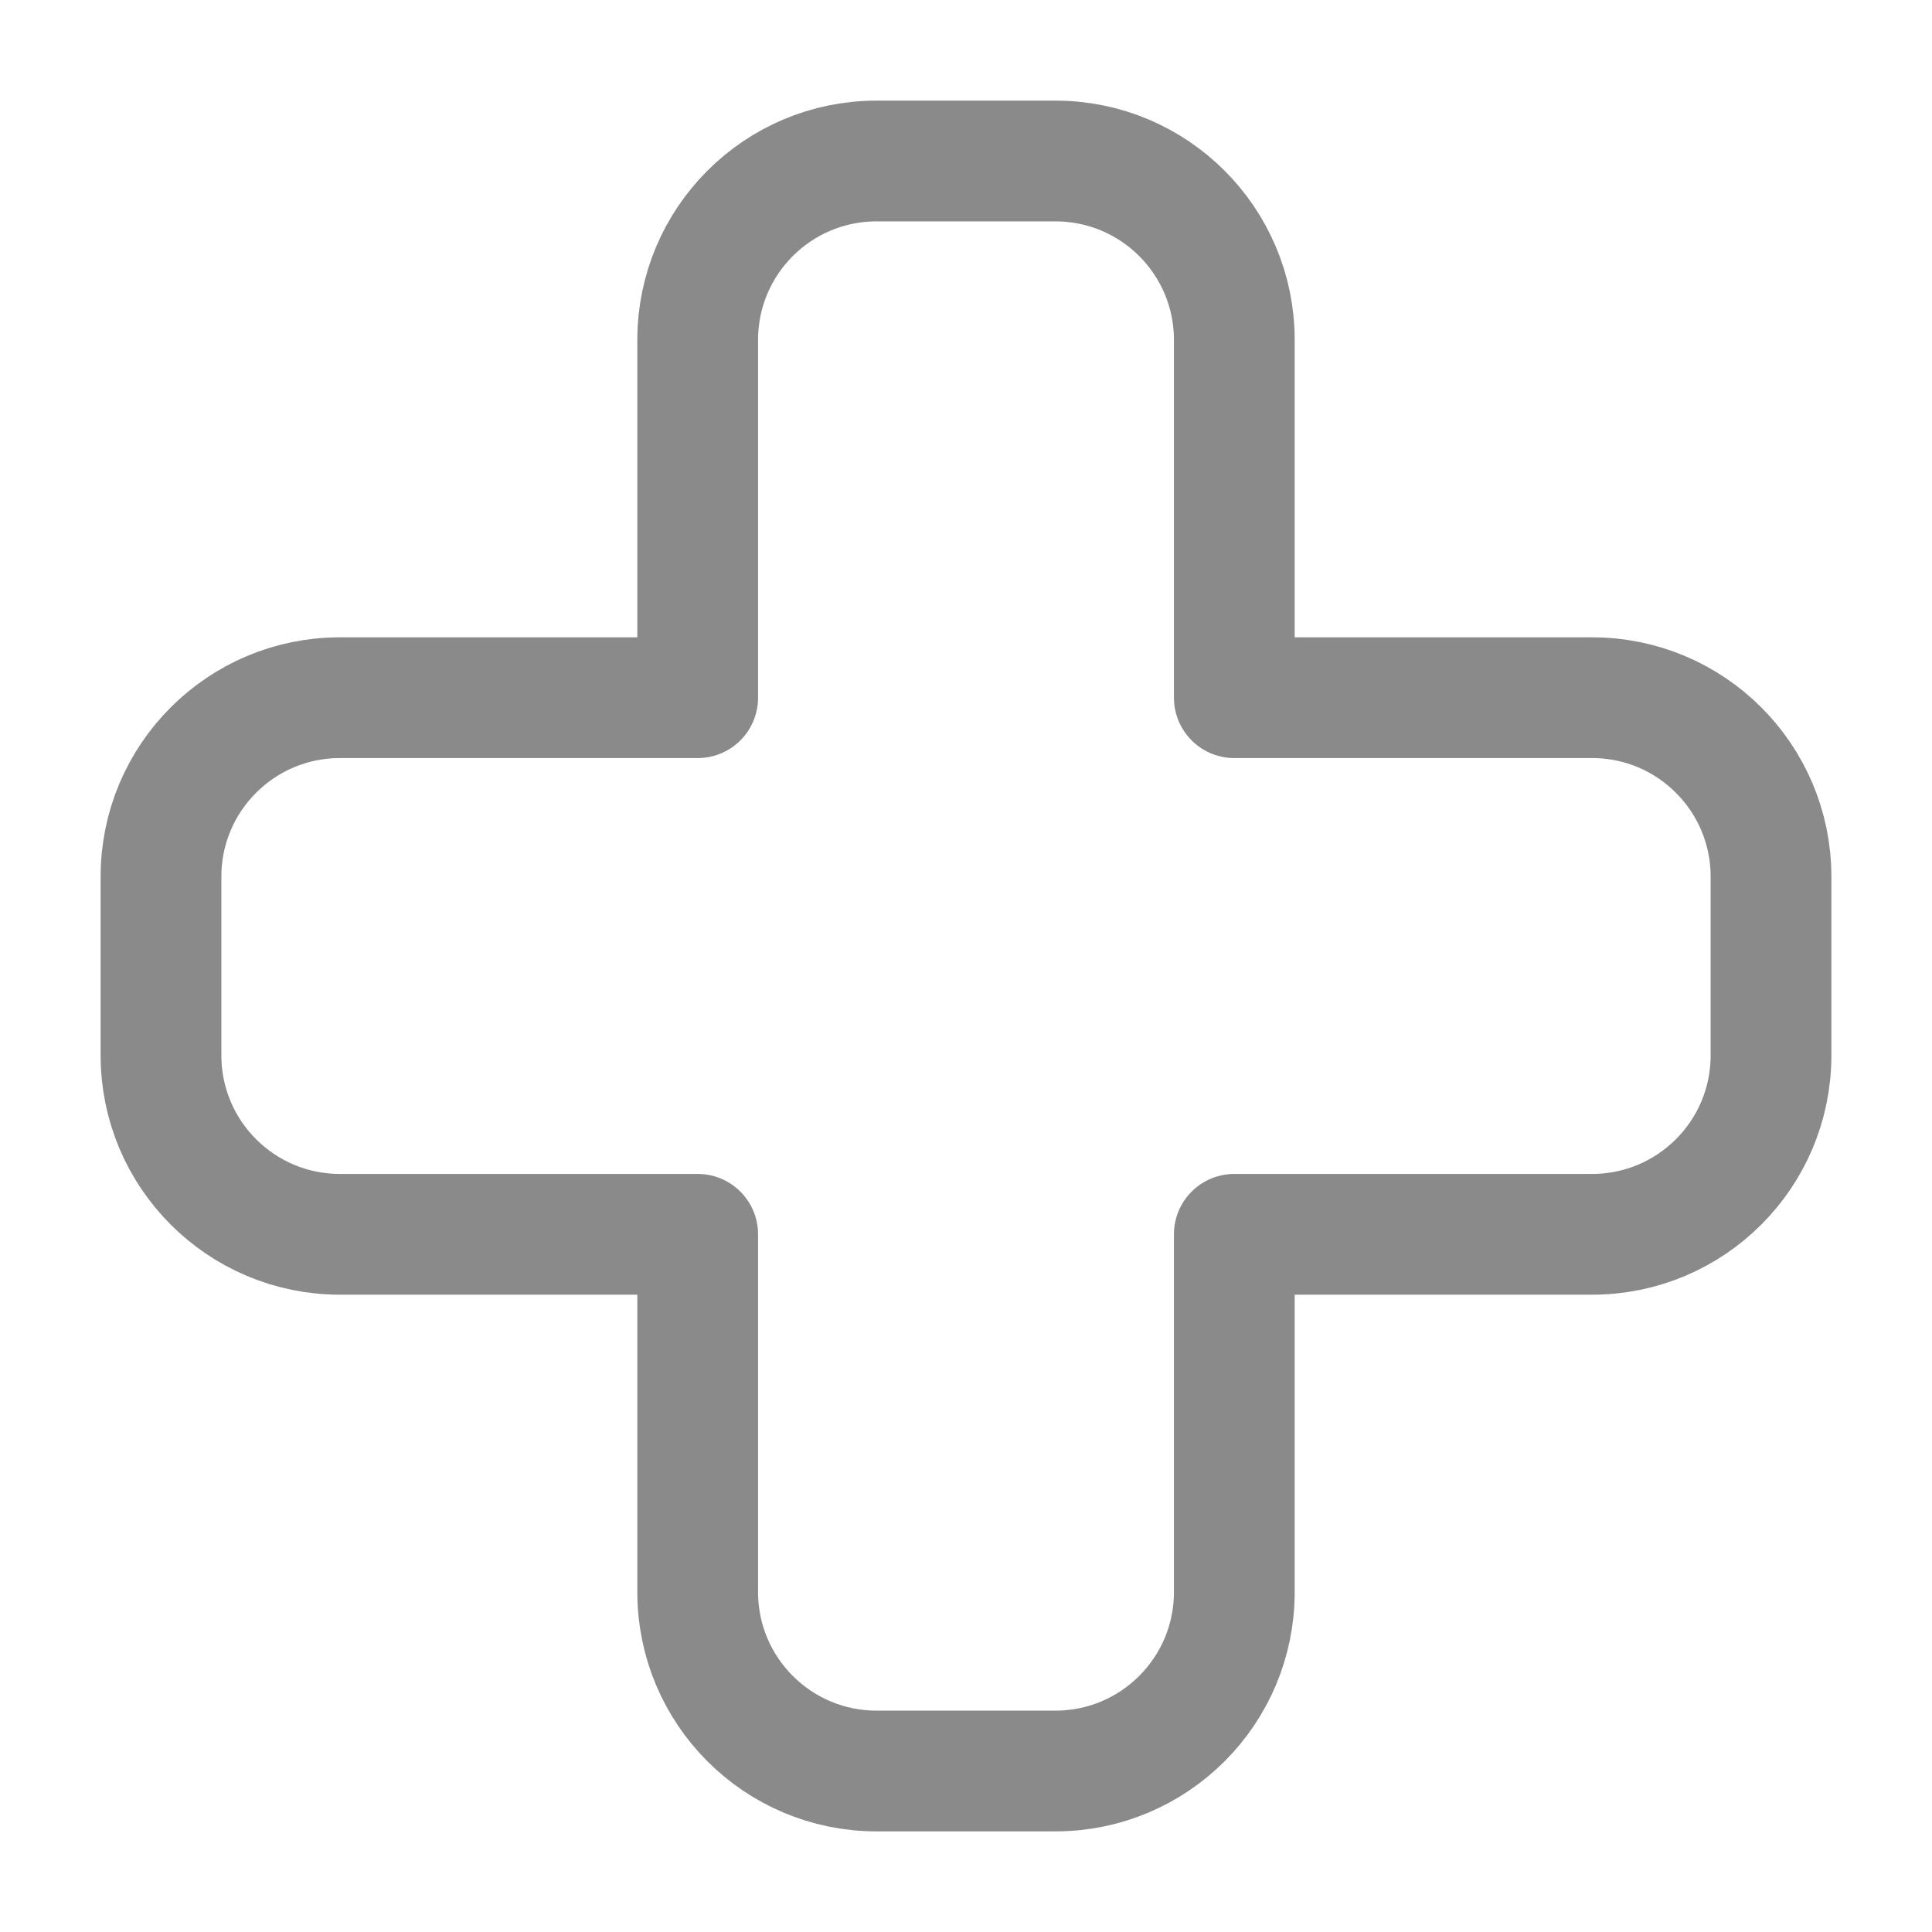
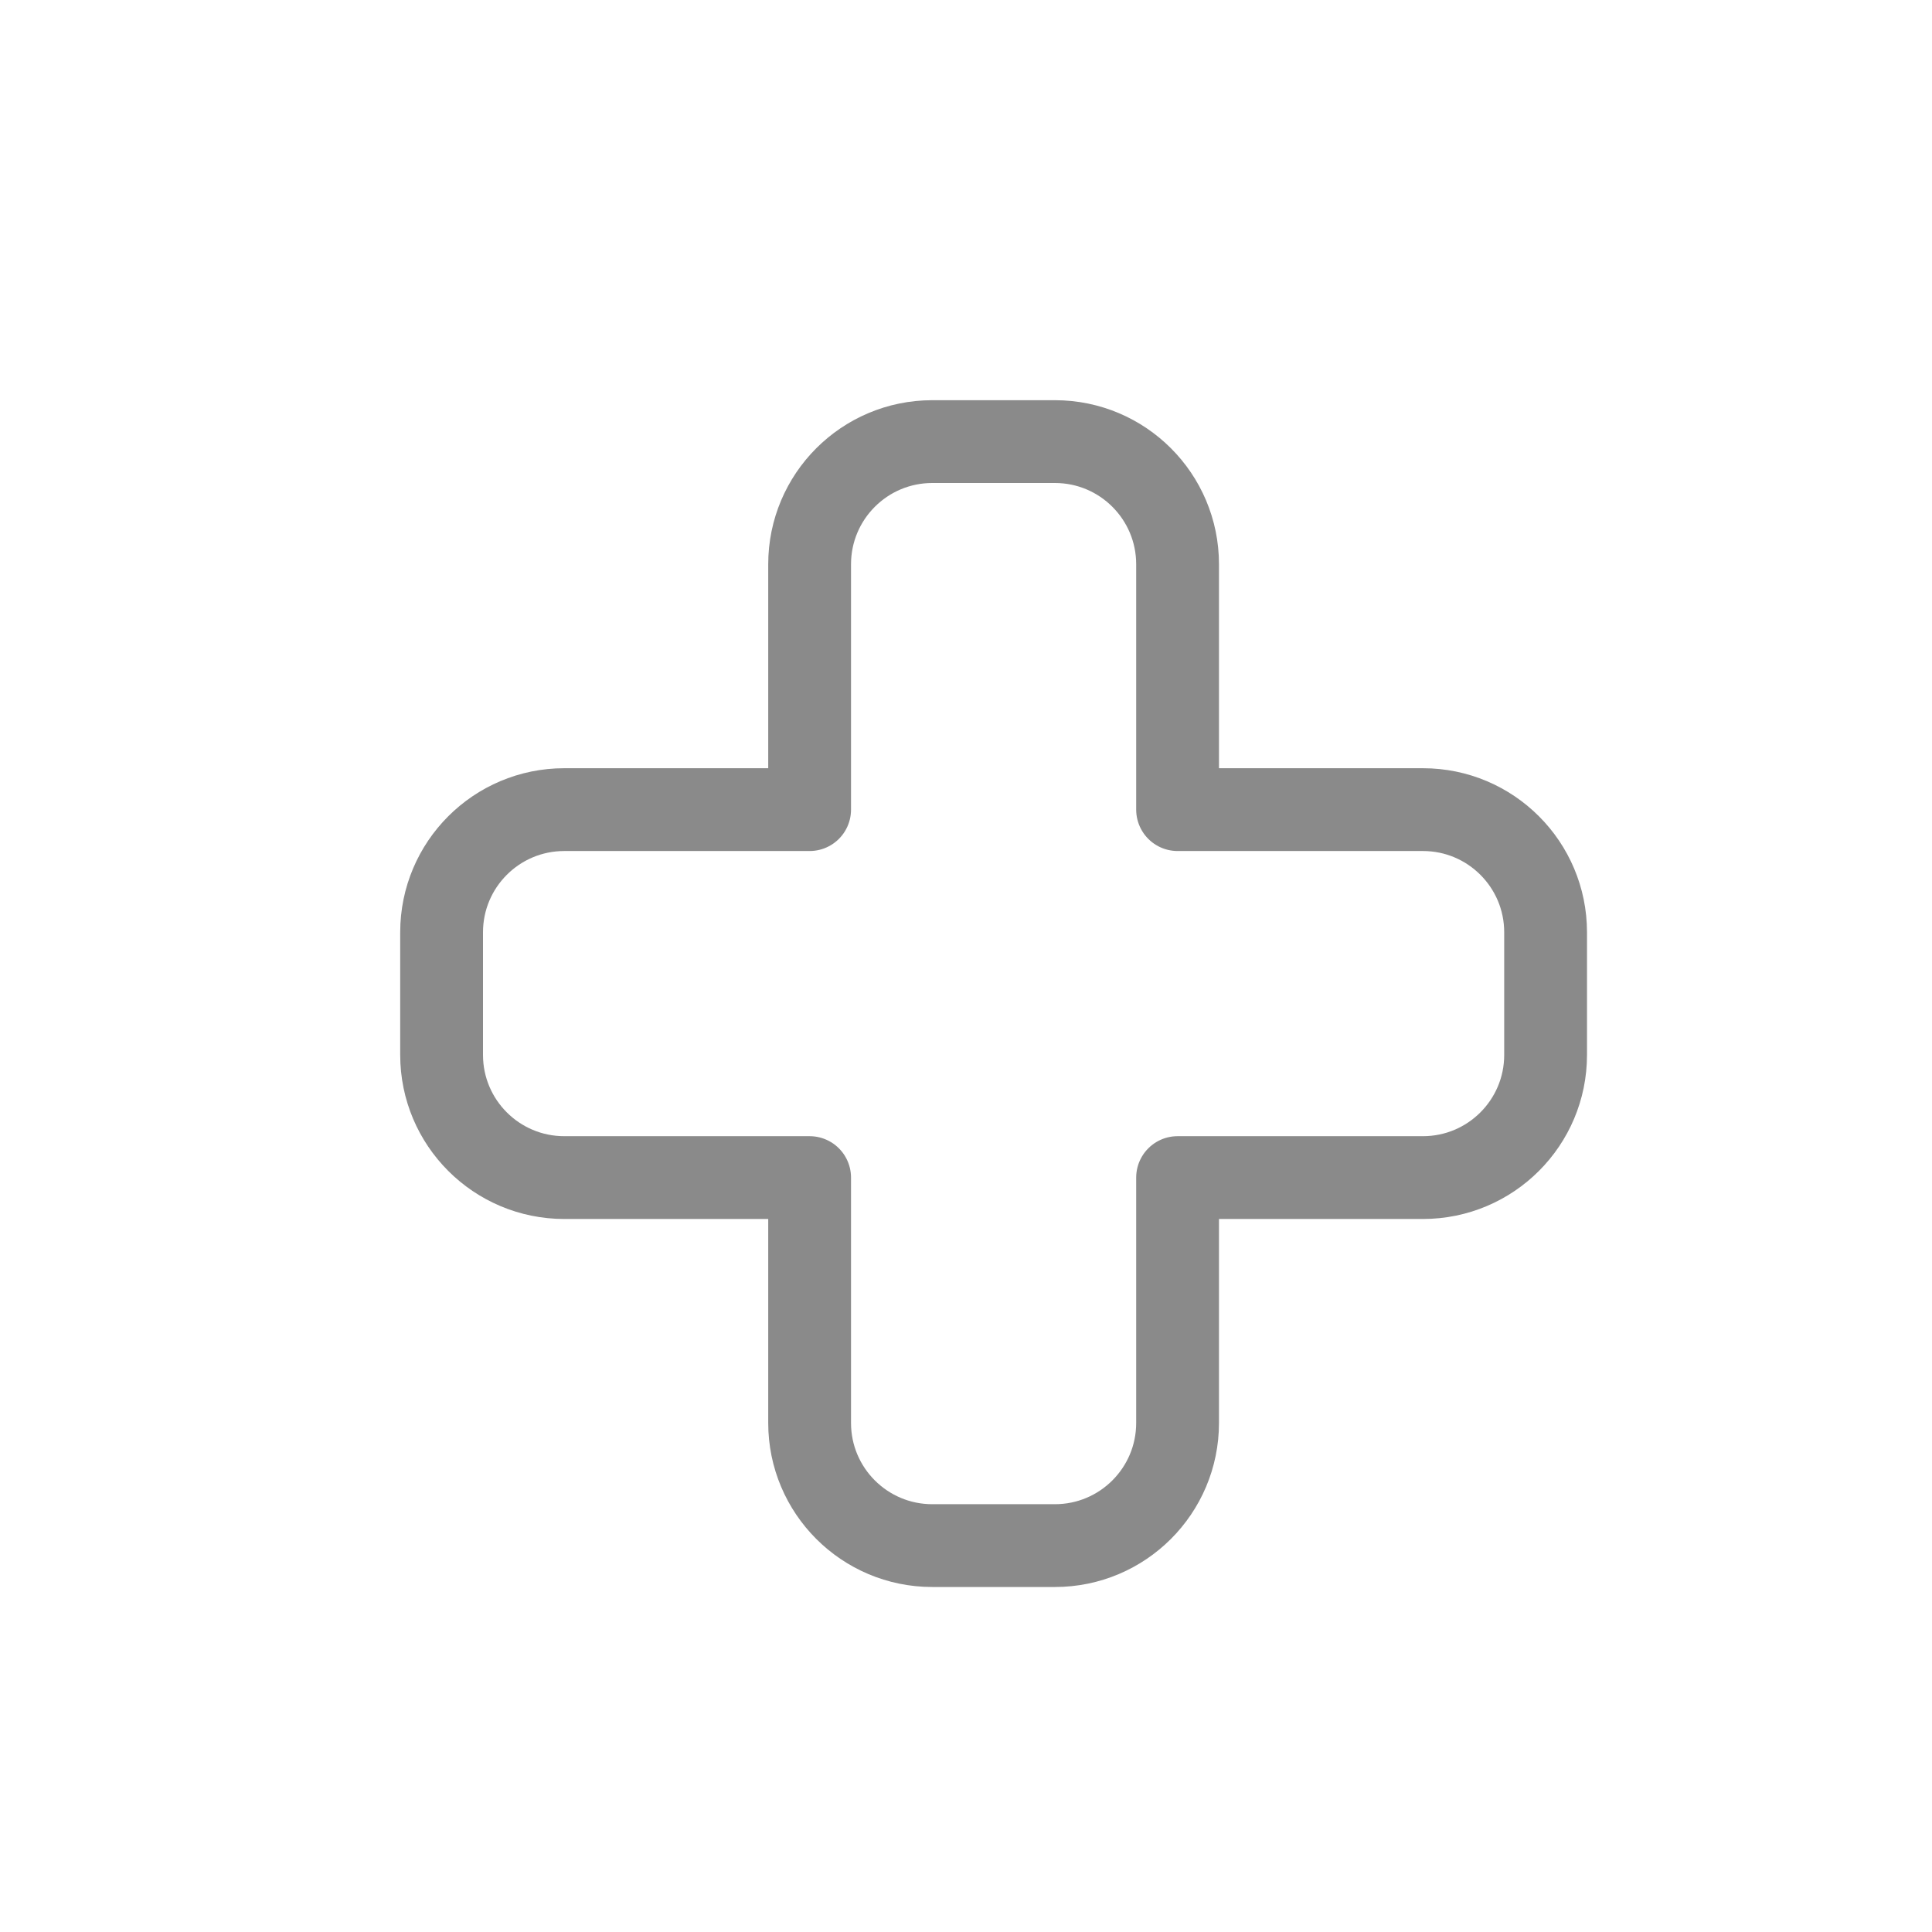
- <svg xmlns="http://www.w3.org/2000/svg" width="24" height="24" viewBox="0 0 24 24" fill="none">
-   <path d="M10.889 2C9.662 2 8.667 2.995 8.667 4.222V8.667H4.222C2.995 8.667 2 9.662 2 10.889V13.111C2 14.338 2.995 15.333 4.222 15.333H8.667V19.778C8.667 21.005 9.662 22 10.889 22H13.111C14.338 22 15.333 21.005 15.333 19.778V15.333H19.778C21.005 15.333 22 14.338 22 13.111V10.889C22 9.662 21.005 8.667 19.778 8.667H15.333V4.222C15.333 2.995 14.338 2 13.111 2H10.889Z" stroke="black" stroke-opacity="0.46" stroke-width="1.5" stroke-linecap="round" stroke-linejoin="round" />
+ <svg xmlns="http://www.w3.org/2000/svg" width="35" height="35" viewBox="0 0 35 35" fill="none">
+   <mask id="mask0_846_298" style="mask-type:alpha" maskUnits="userSpaceOnUse" x="0" y="0" width="35" height="35">
+     <rect width="35" height="35" fill="#D9D9D9" />
+   </mask>
+   <g mask="url(#mask0_846_298)">
+ </g>
+   <path d="M16.889 8C15.662 8 14.667 8.995 14.667 10.222V14.667H10.222C8.995 14.667 8 15.662 8 16.889V19.111C8 20.338 8.995 21.333 10.222 21.333H14.667V25.778C14.667 27.005 15.662 28 16.889 28H19.111C20.338 28 21.333 27.005 21.333 25.778V21.333H25.778C27.005 21.333 28 20.338 28 19.111V16.889C28 15.662 27.005 14.667 25.778 14.667H21.333V10.222C21.333 8.995 20.338 8 19.111 8H16.889Z" stroke="black" stroke-opacity="0.46" stroke-width="1.5" stroke-linecap="round" stroke-linejoin="round" />
</svg>
